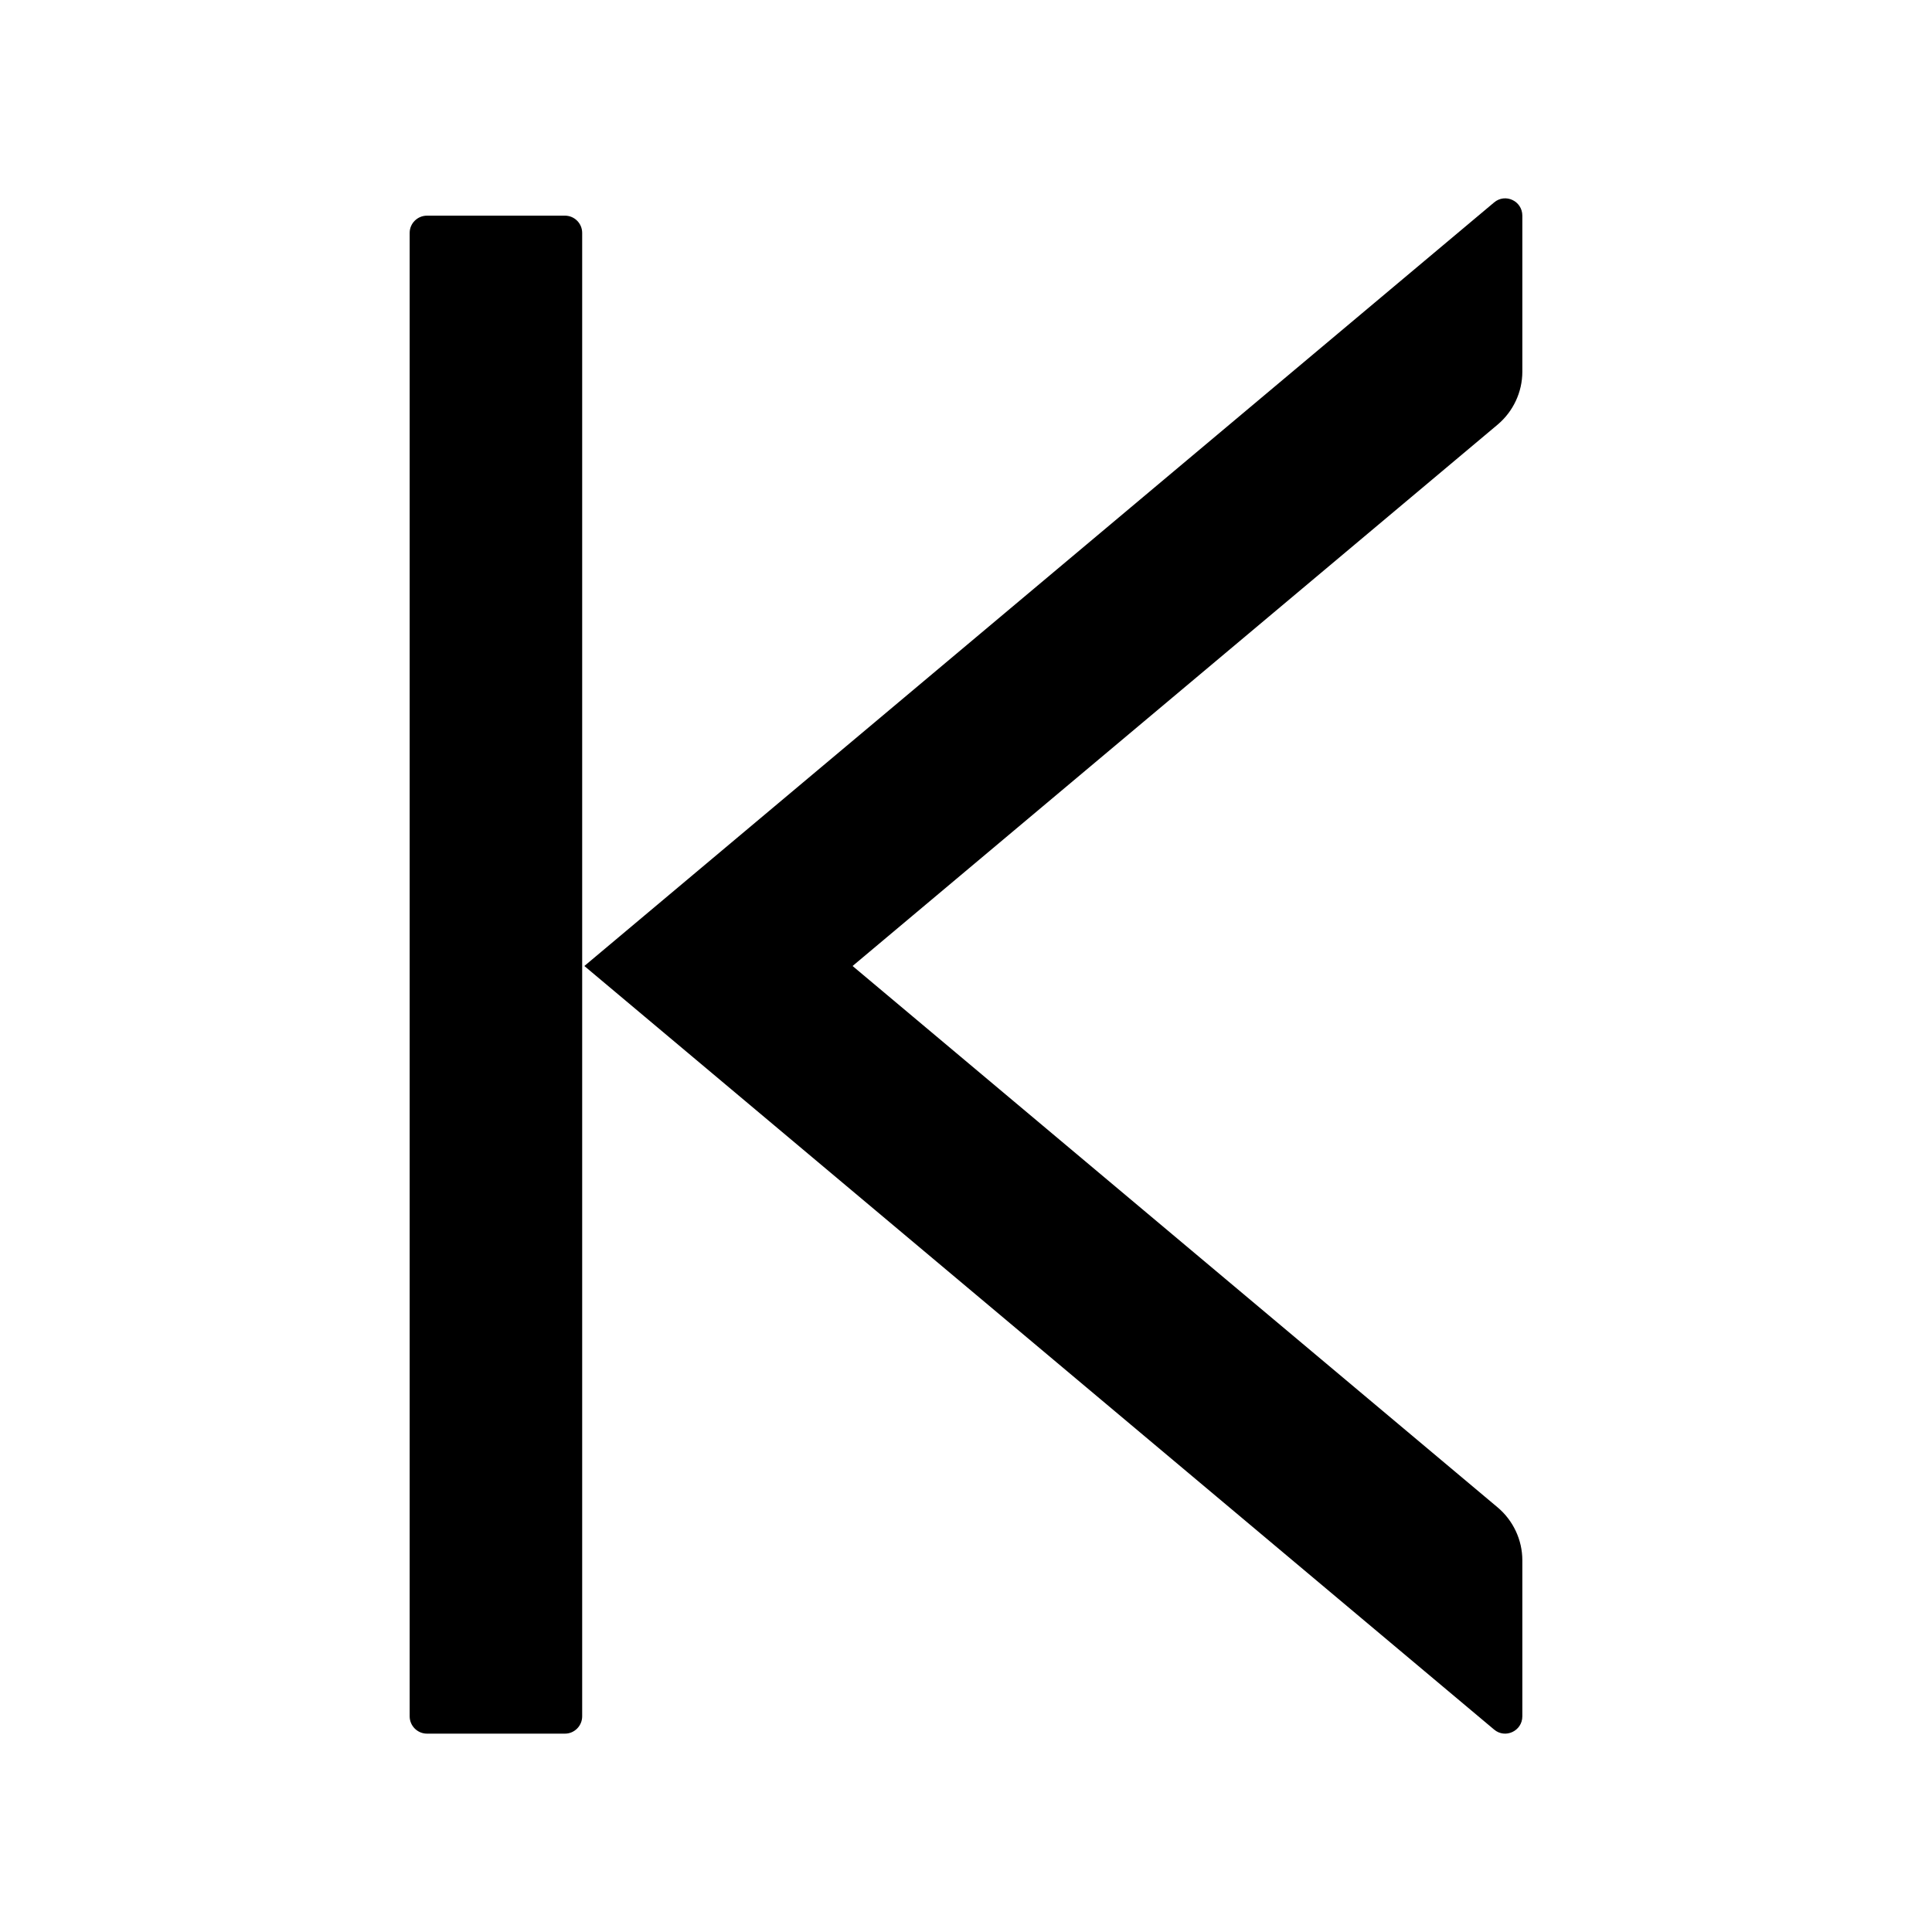
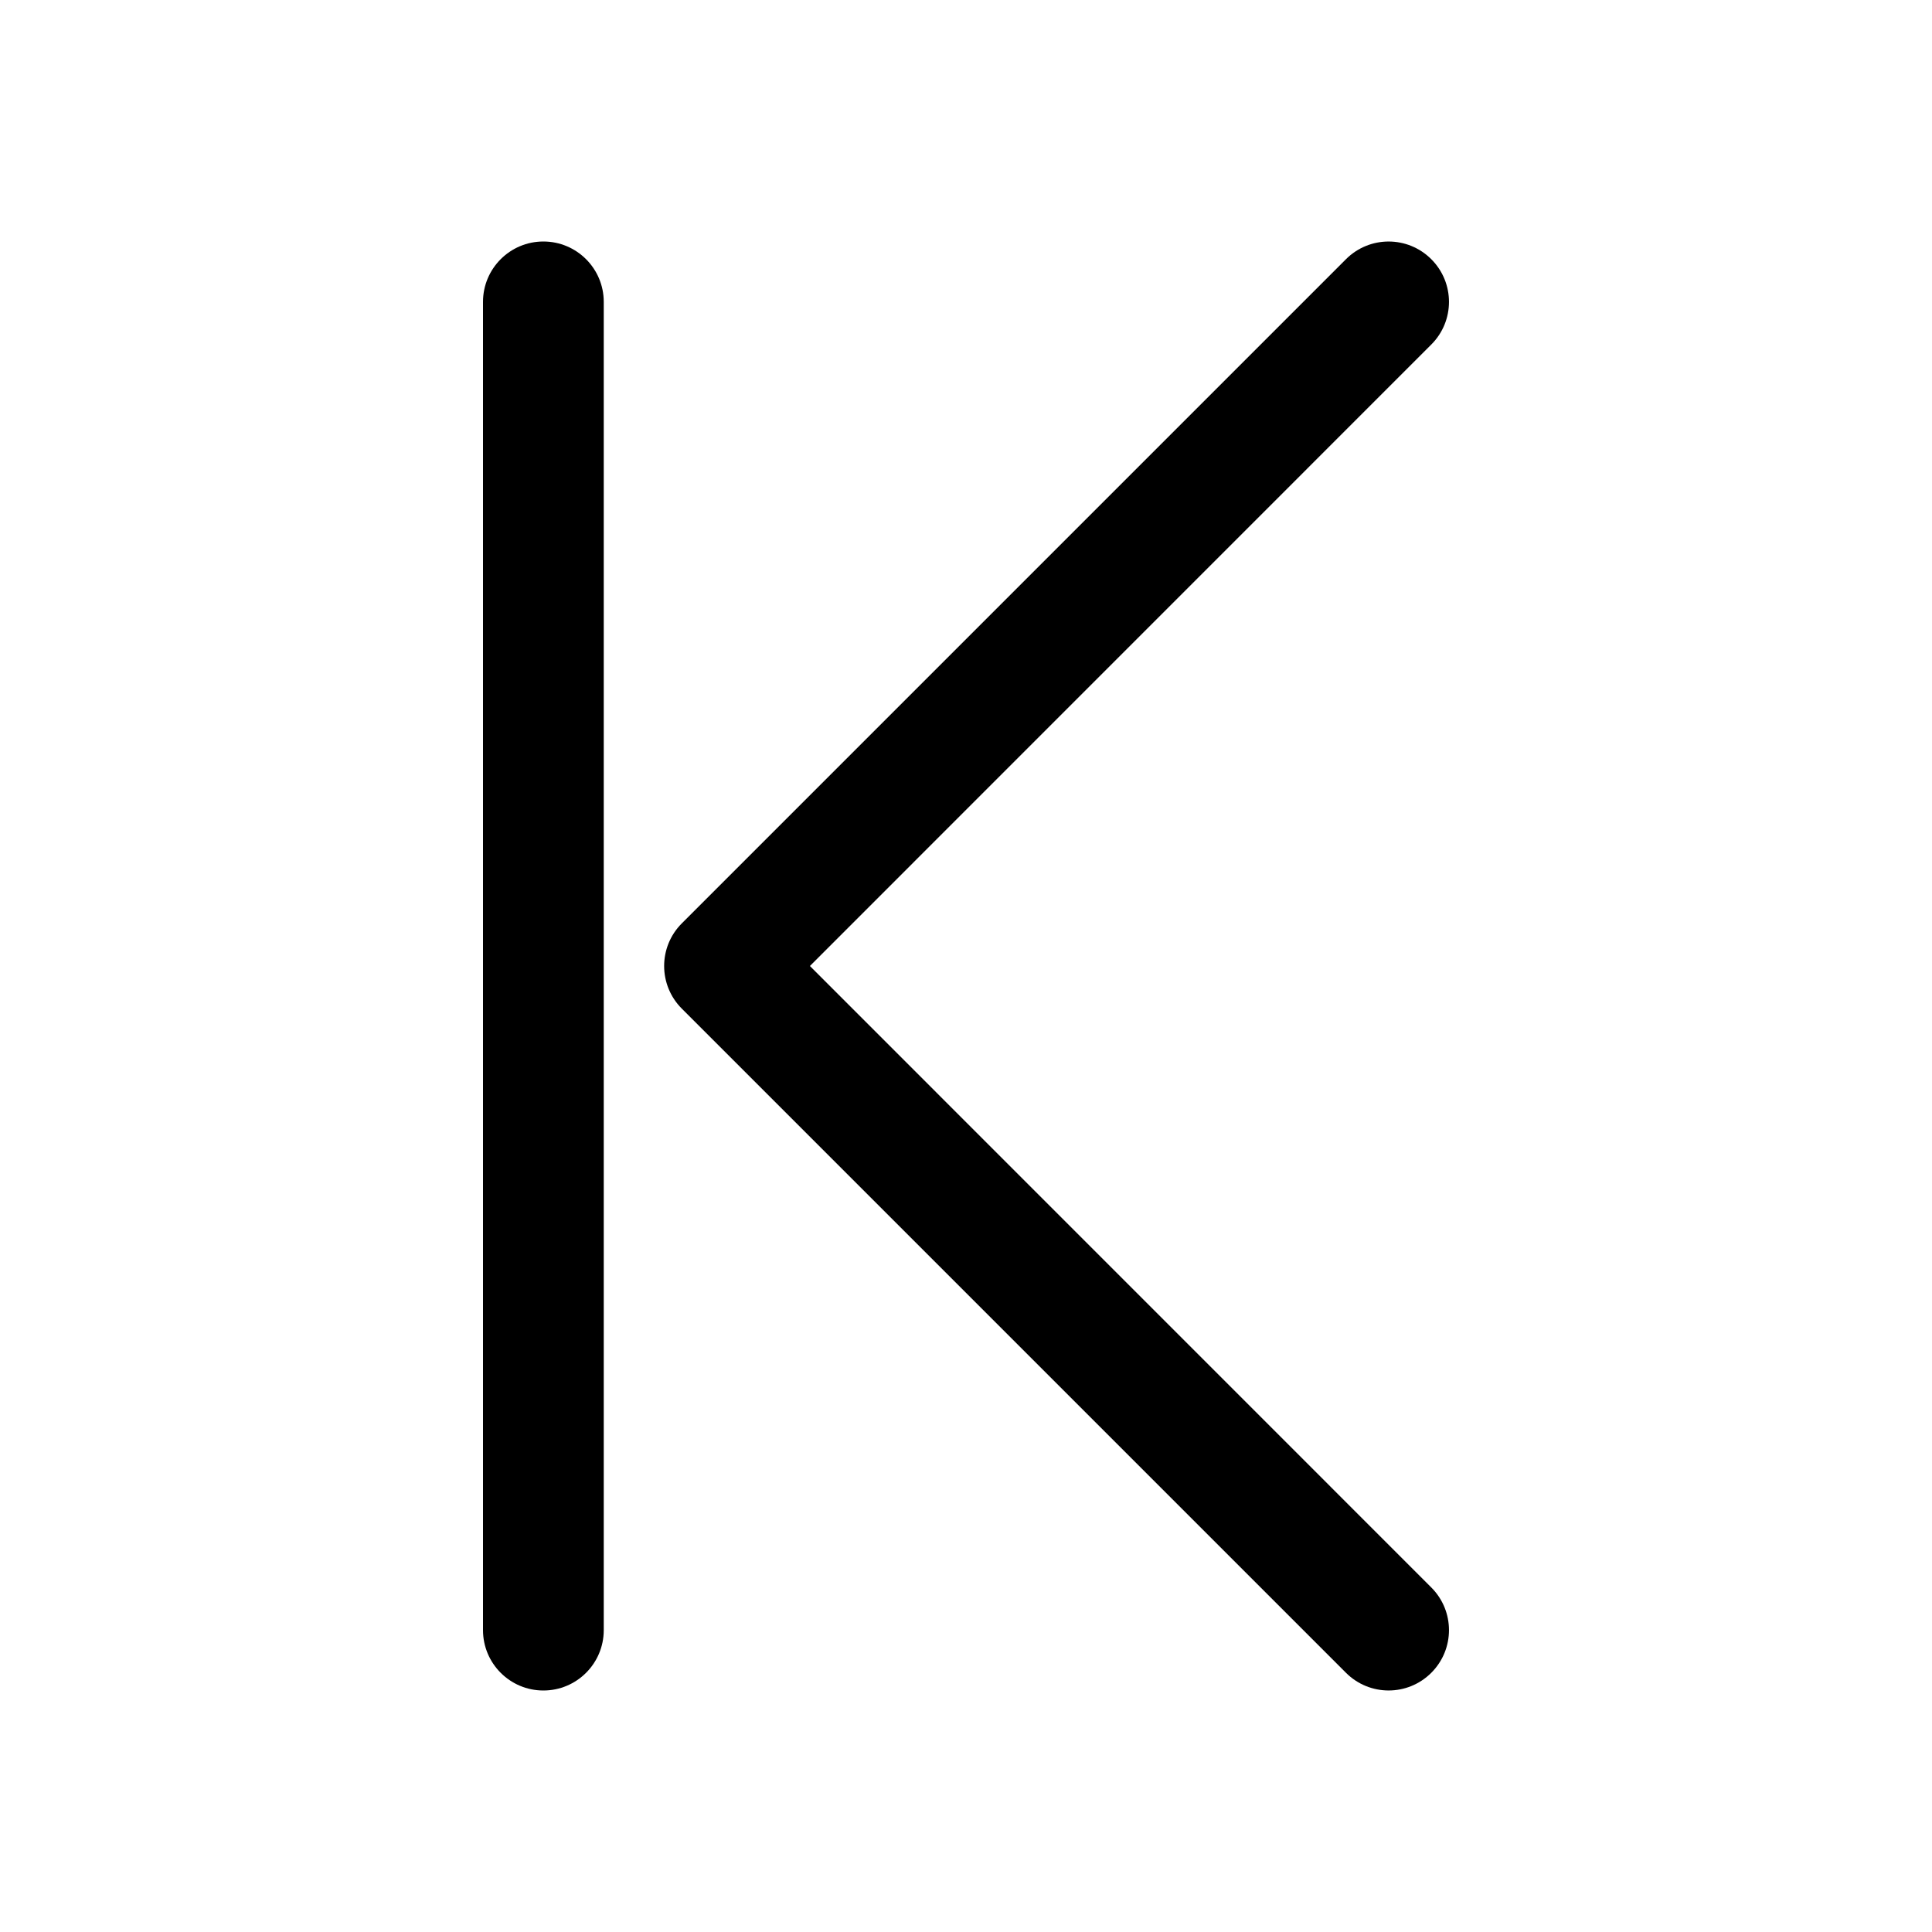
<svg xmlns="http://www.w3.org/2000/svg" width="24" height="24" viewBox="0 0 24 24">
-   <path d="M7.018 2.679H5.304C5.186 2.679 5.089 2.775 5.089 2.893V21.321C5.089 21.439 5.186 21.536 5.304 21.536H7.018C7.136 21.536 7.232 21.439 7.232 21.321V2.893C7.232 2.775 7.136 2.679 7.018 2.679ZM18.911 4.618V2.679C18.911 2.496 18.699 2.397 18.56 2.515L7.259 12L18.56 21.485C18.699 21.603 18.911 21.503 18.911 21.321V19.382C18.911 19.13 18.798 18.889 18.605 18.726L10.591 12L18.605 5.274C18.798 5.111 18.911 4.87 18.911 4.618Z" />
+   <path d="M16.72 3.22C17.013 2.927 17.487 2.927 17.78 3.22C18.073 3.513 18.073 3.987 17.78 4.28L10.061 12L17.78 19.72C18.073 20.013 18.073 20.487 17.78 20.78C17.487 21.073 17.013 21.073 16.72 20.78L8.47 12.53C8.177 12.237 8.177 11.763 8.47 11.47L16.72 3.22Z" />
+   <path d="M6 3.75C6 3.336 6.336 3 6.75 3C7.164 3 7.5 3.336 7.5 3.75V20.25C7.5 20.664 7.164 21 6.75 21C6.336 21 6 20.664 6 20.25V3.75Z" />
</svg>
